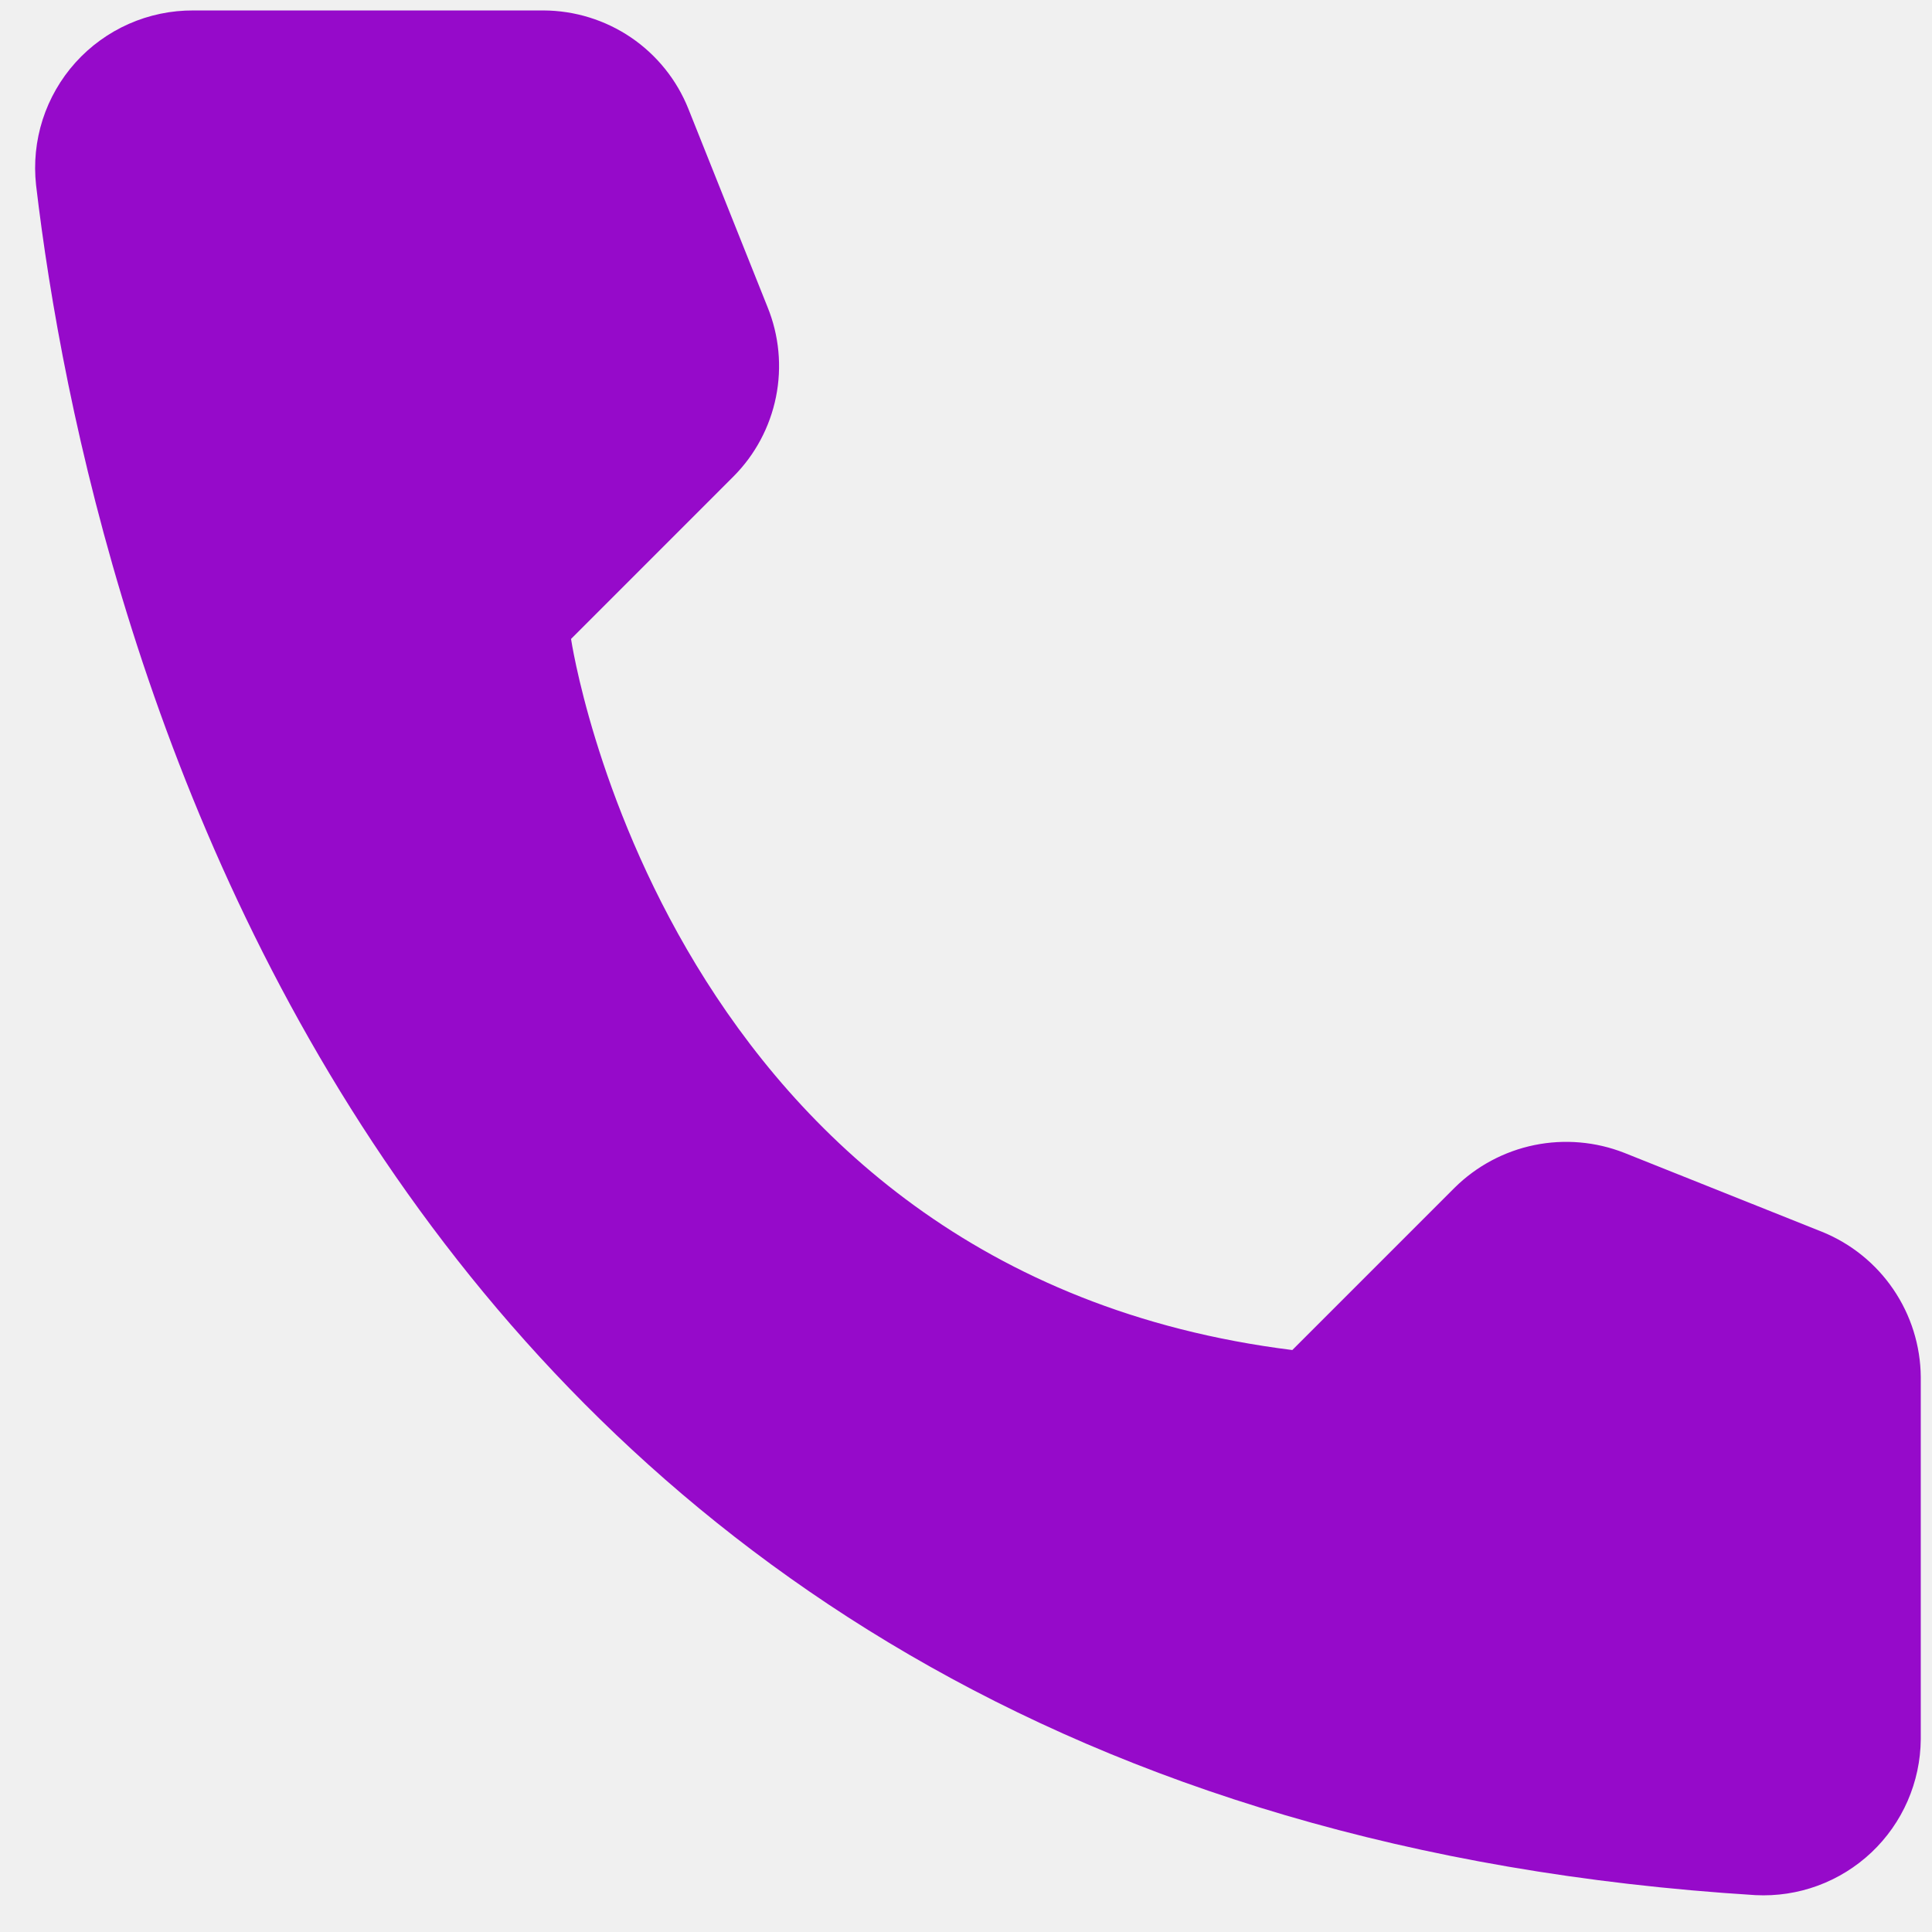
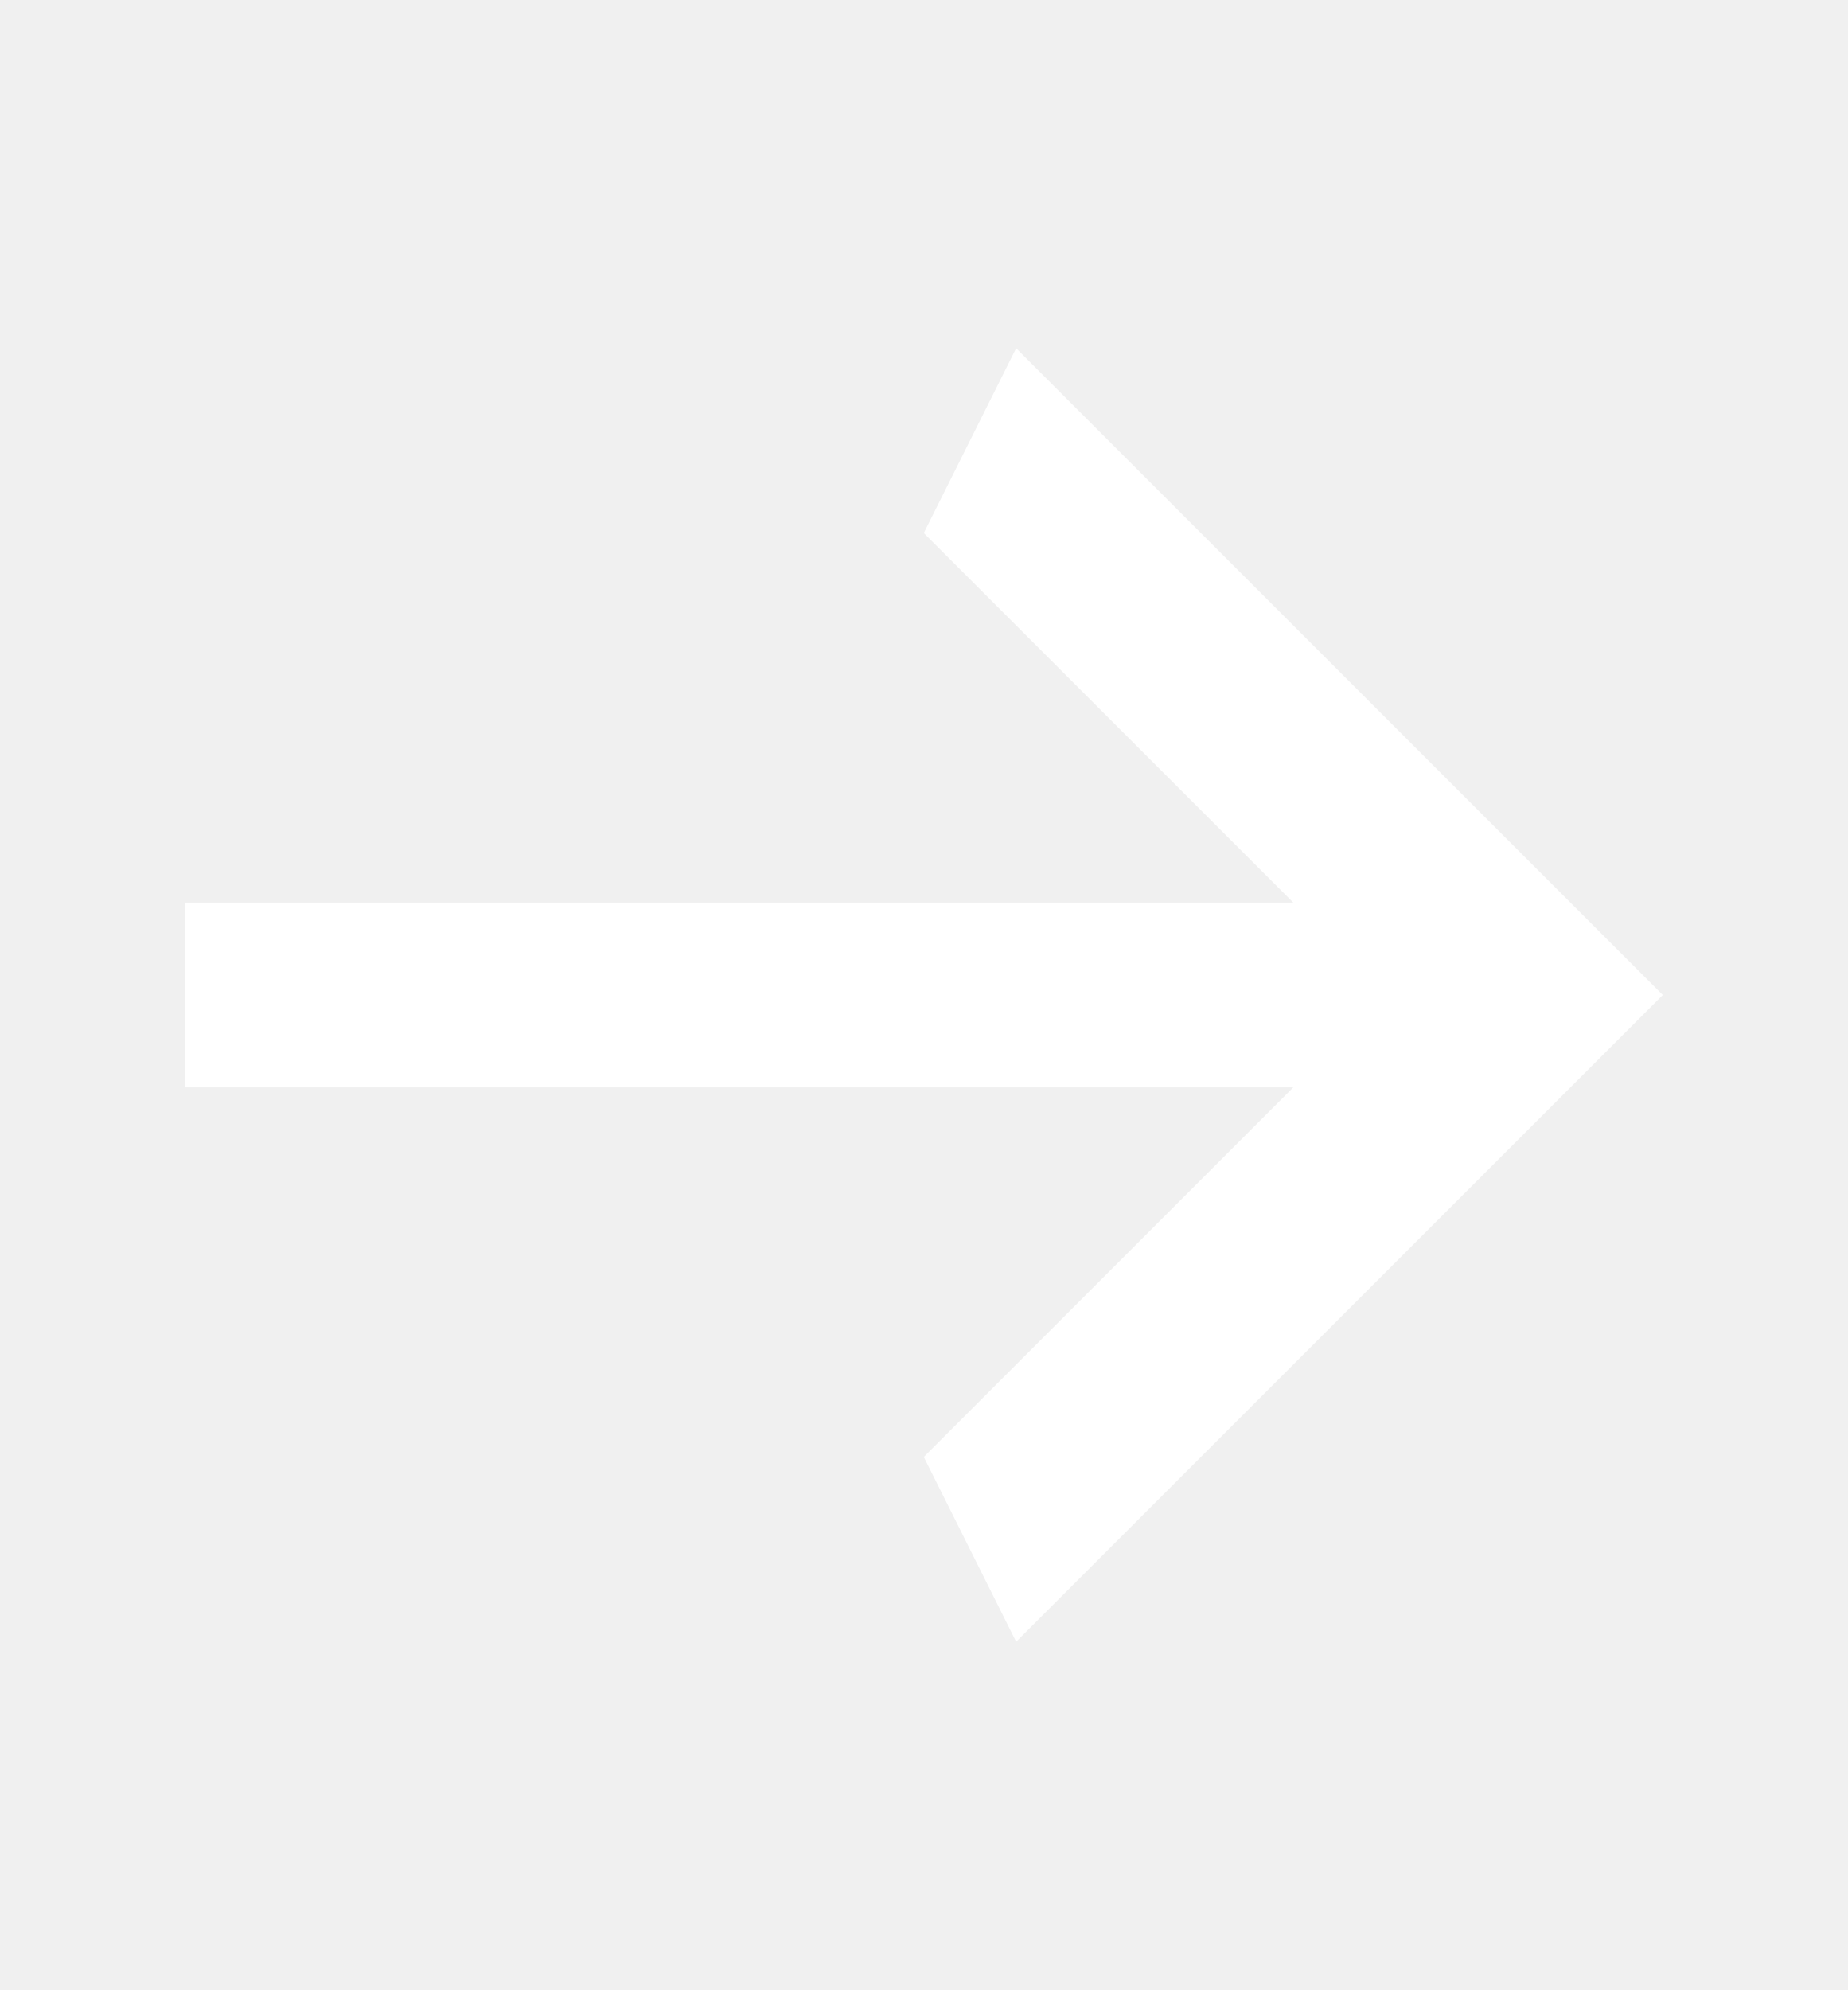
- <svg xmlns="http://www.w3.org/2000/svg" width="49" height="49" viewBox="0 0 49 49" fill="none">
-   <path d="M32.776 34.24L36.894 30.122C37.448 29.574 38.15 29.199 38.914 29.042C39.677 28.886 40.47 28.954 41.196 29.239L46.215 31.243C46.948 31.541 47.577 32.049 48.021 32.703C48.466 33.357 48.708 34.129 48.715 34.92V44.112C48.711 44.651 48.597 45.182 48.382 45.676C48.167 46.169 47.854 46.614 47.463 46.983C47.071 47.352 46.609 47.639 46.103 47.825C45.598 48.011 45.061 48.092 44.523 48.065C9.354 45.877 2.257 16.094 0.915 4.696C0.853 4.136 0.91 3.57 1.082 3.033C1.255 2.497 1.538 2.004 1.915 1.585C2.292 1.167 2.753 0.833 3.269 0.605C3.784 0.378 4.341 0.262 4.905 0.265H13.784C14.577 0.268 15.35 0.507 16.006 0.952C16.661 1.398 17.168 2.029 17.461 2.766L19.465 7.784C19.76 8.507 19.835 9.301 19.681 10.066C19.527 10.831 19.152 11.534 18.601 12.086L14.483 16.205C14.483 16.205 16.855 32.254 32.776 34.24Z" fill="#960ACA" />
+ <svg xmlns="http://www.w3.org/2000/svg" width="13" height="14" viewBox="0 0 13 14" fill="none">
+   <path d="M1.3 7.65V6.35H9.1L6.5 3.75L7.15 2.45L11.7 7L7.15 11.55L6.5 10.25L9.1 7.65H1.3Z" fill="white" />
</svg>
